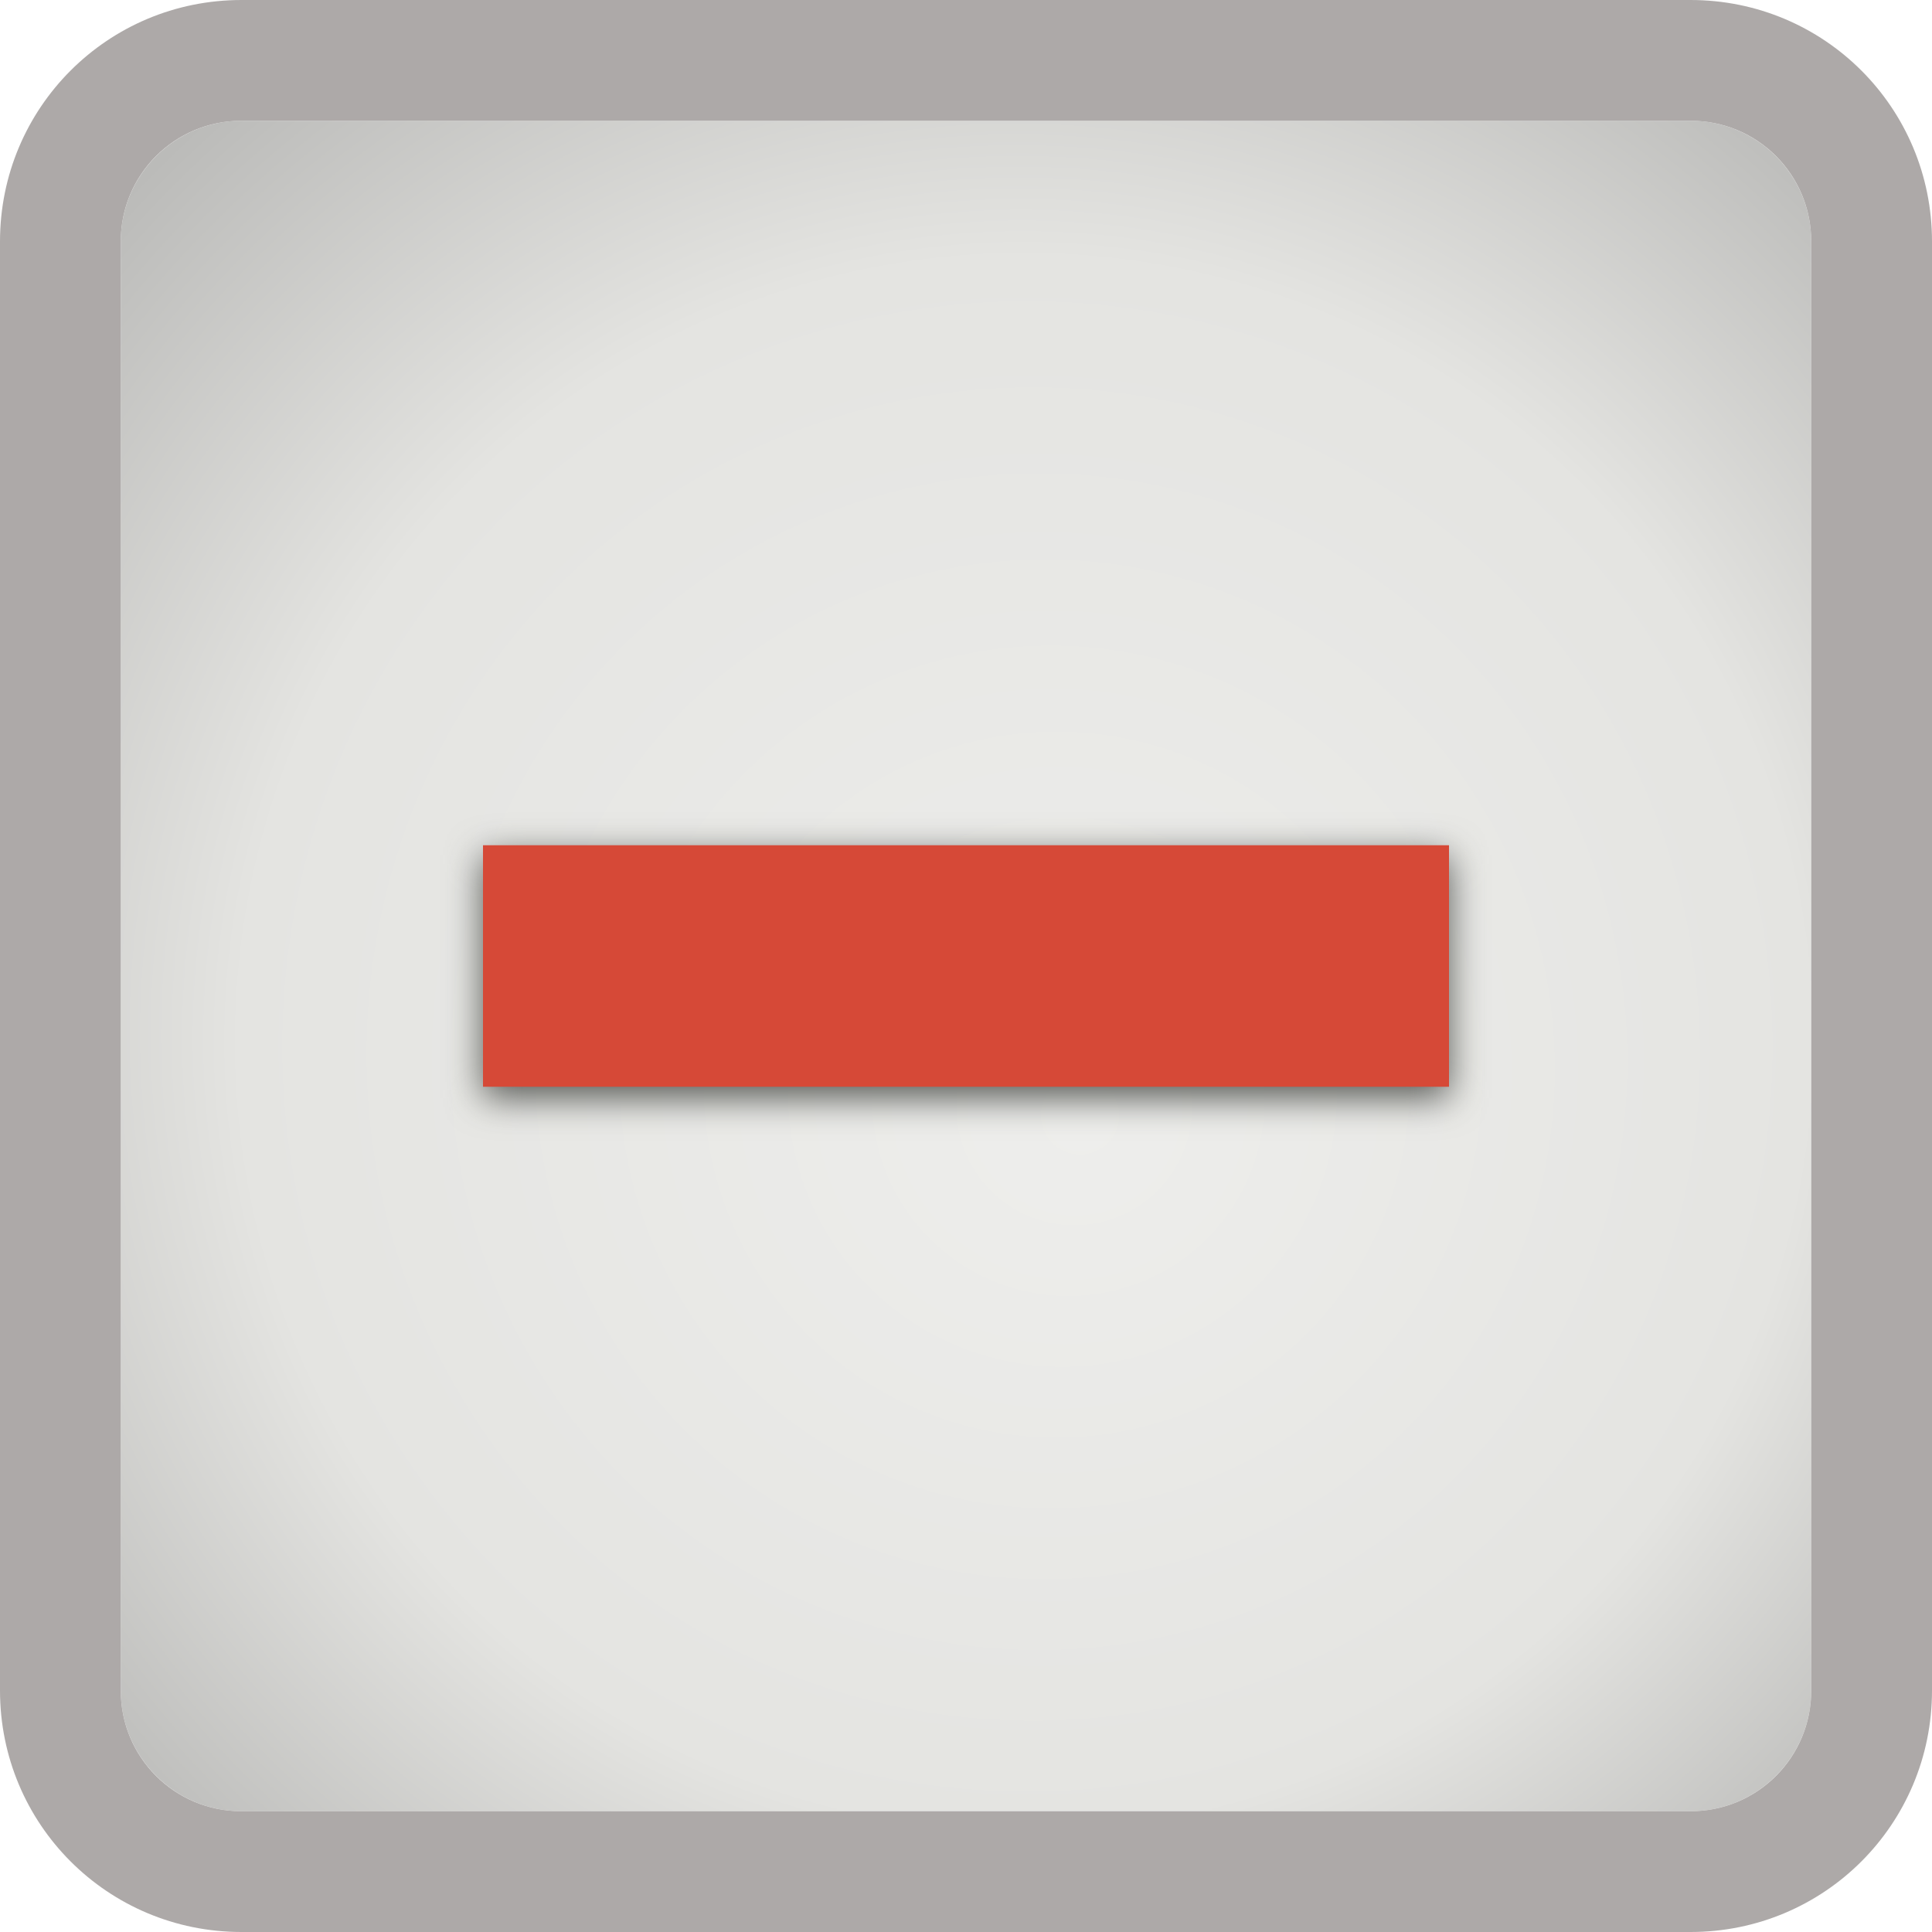
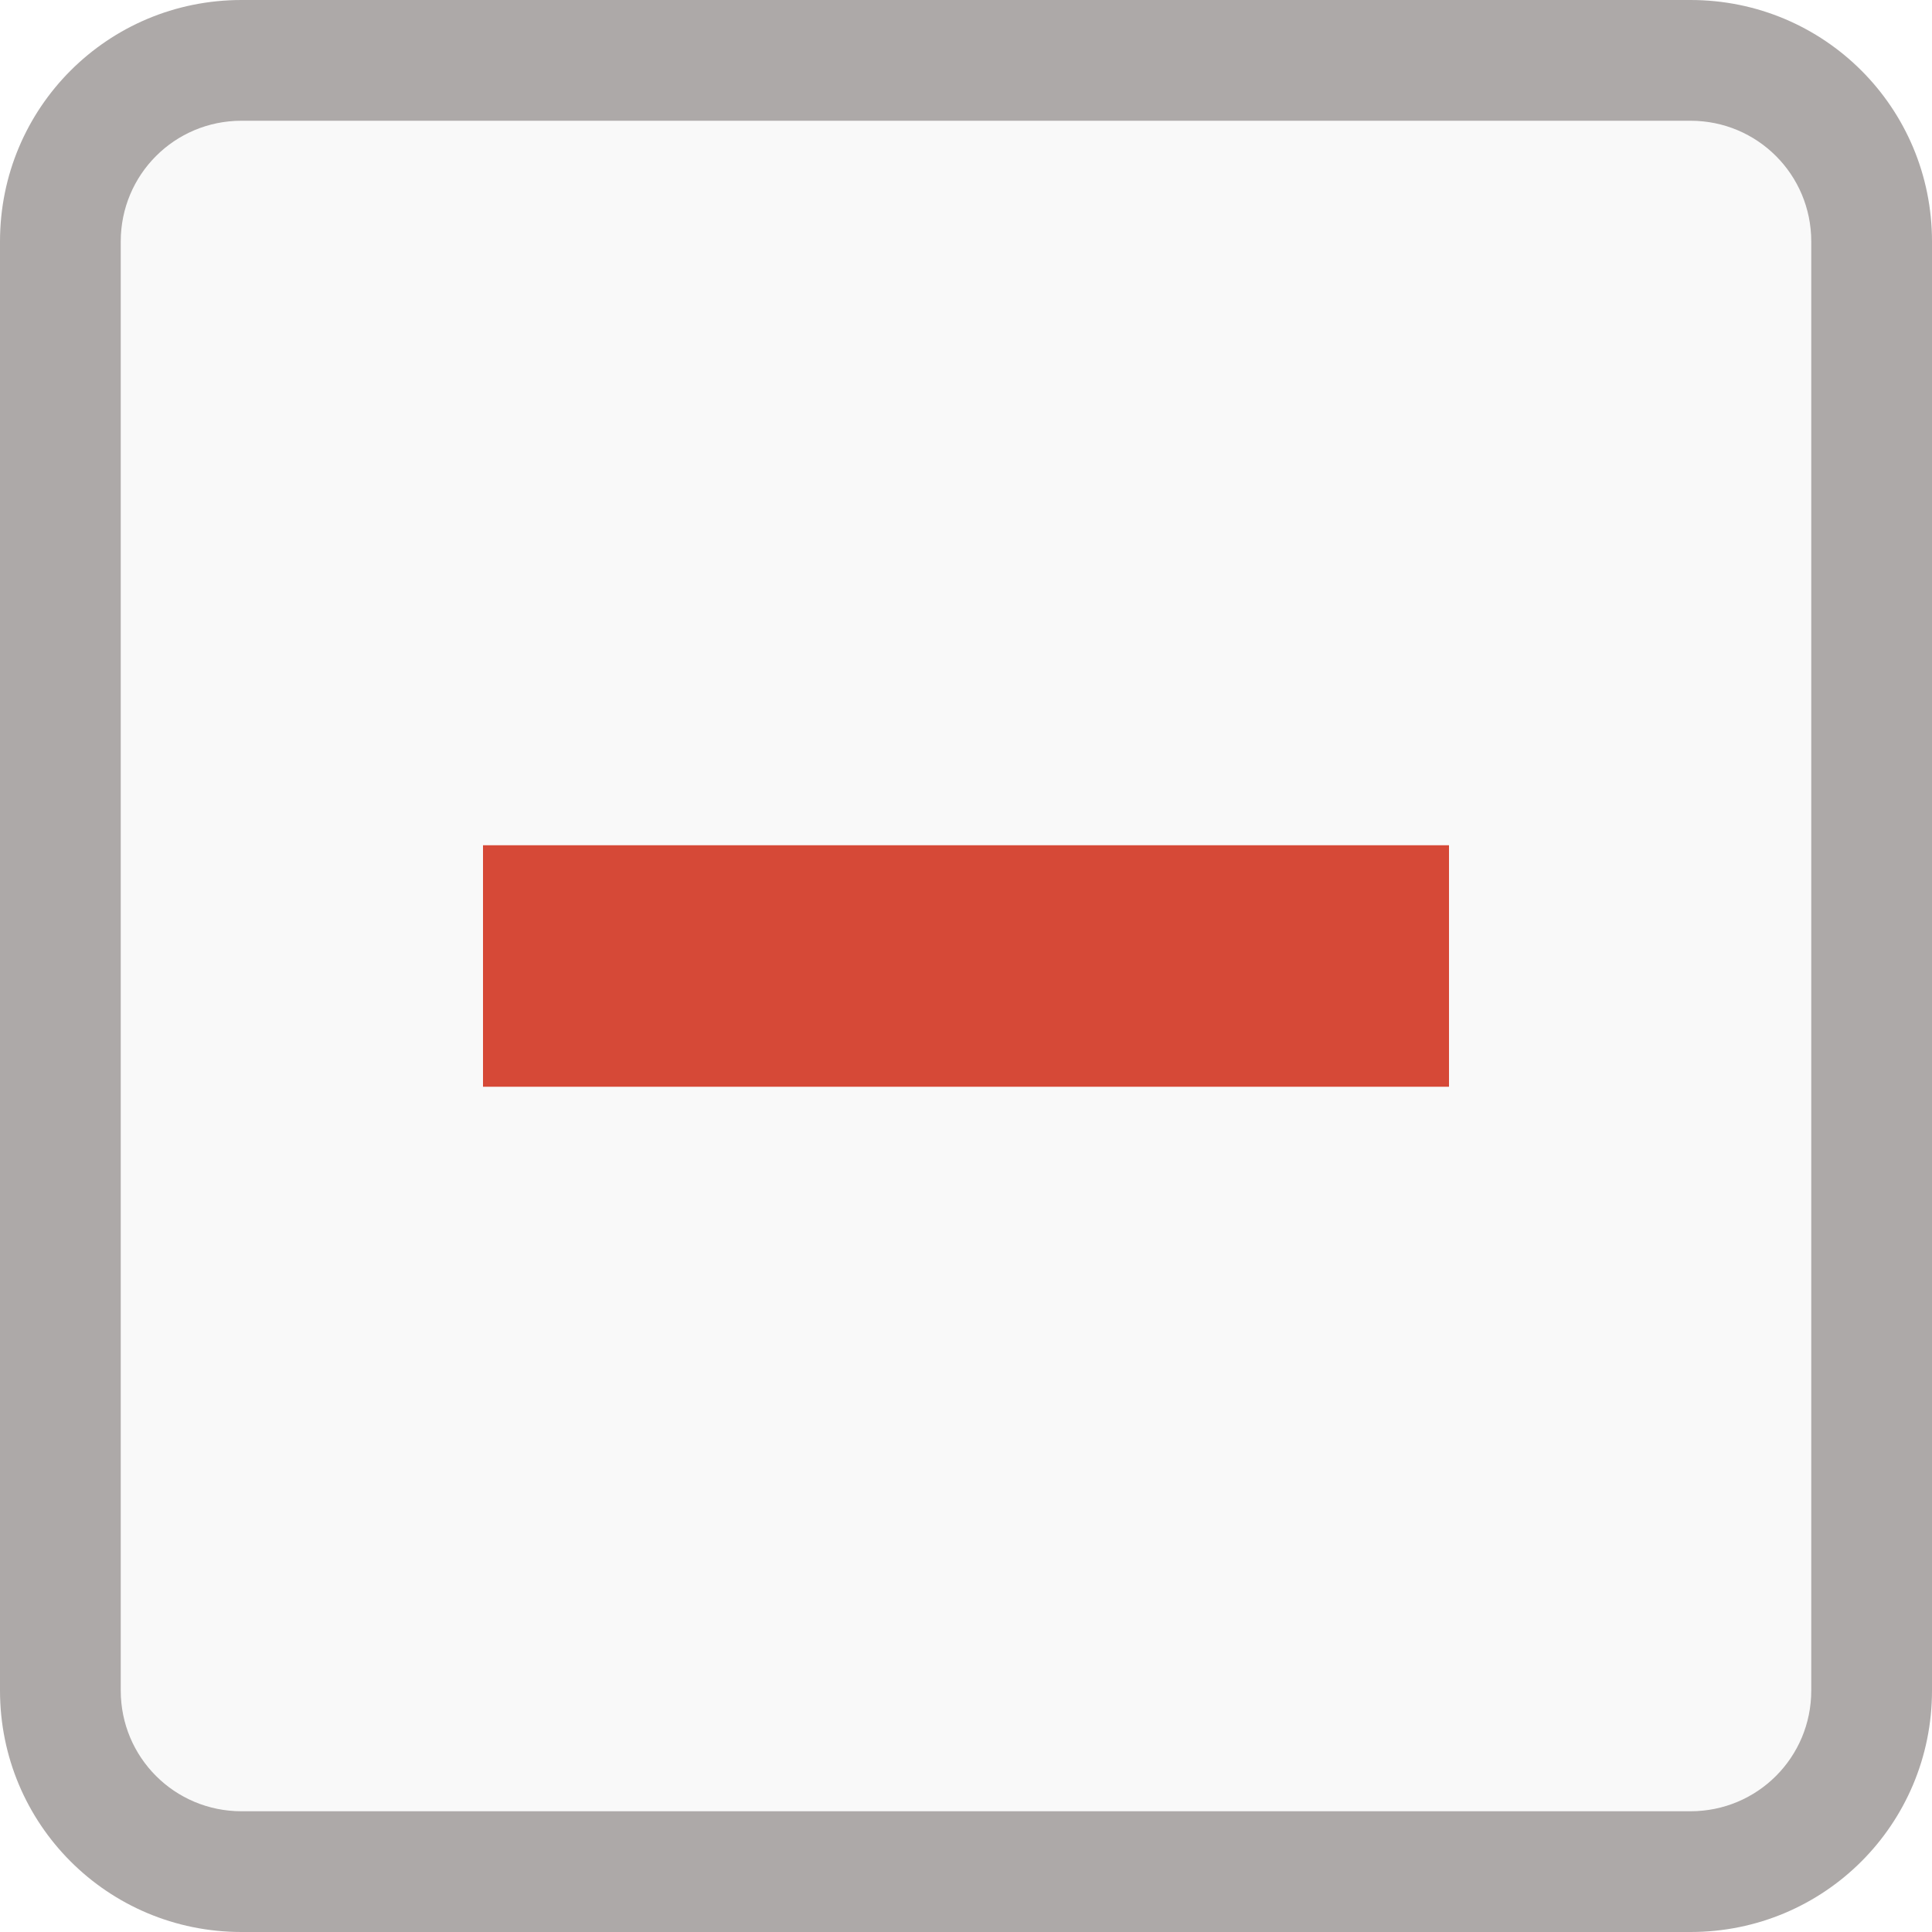
<svg xmlns="http://www.w3.org/2000/svg" xmlns:xlink="http://www.w3.org/1999/xlink" width="16" height="16" id="svg2" version="1.1">
  <defs id="defs4">
    <radialGradient xlink:href="#linearGradient3802" id="radialGradient3810" cx="8" cy="8" fx="7.958" fy="8.849" r="7" gradientUnits="userSpaceOnUse" gradientTransform="matrix(1.285714,-3.0612245e-8,3.0612246e-8,1.285714,-2.285715,-2.285714)" />
    <linearGradient id="linearGradient3802">
      <stop style="stop-color:#eeeeec;stop-opacity:1;" offset="0" id="stop3804" />
      <stop id="stop3812" offset="0.5" style="stop-color:#e4e4e1;stop-opacity:1;" />
      <stop style="stop-color:#949493;stop-opacity:1;" offset="1" id="stop3806" />
    </linearGradient>
    <radialGradient r="7" fy="8.849" fx="7.958" cy="8" cx="8" gradientTransform="matrix(1.285714,-3.0612245e-8,3.0612246e-8,1.285714,-2.285715,-2.285714)" gradientUnits="userSpaceOnUse" id="radialGradient3006" xlink:href="#linearGradient3802" />
-     <radialGradient xlink:href="#linearGradient3802" id="radialGradient3784" cx="8" cy="8" fx="8.522" fy="8.683" r="7" gradientUnits="userSpaceOnUse" gradientTransform="matrix(1.857143,-6.3176109e-8,6.3176109e-8,1.857143,-6.857144,-6.857142)" />
    <filter color-interpolation-filters="sRGB" id="filter3971" x="-0.045" width="1.09" y="-0.18" height="1.36">
      <feGaussianBlur stdDeviation="0.15" id="feGaussianBlur3973" />
    </filter>
  </defs>
  <g id="layer1" transform="translate(0,-1036.362)">
-     <rect style="fill:url(#radialGradient3784);fill-opacity:1;stroke:none" id="rect3757" width="14" height="14" x="1" y="1" transform="translate(0,1036.362)" rx="1" ry="1" />
+     <rect style="fill:#f9f9f9;fill-opacity:1;stroke:none" id="rect3757" width="14" height="14" x="1" y="1" transform="translate(0,1036.362)" rx="1" ry="1" />
    <path style="fill:#ada9a8;fill-opacity:1;stroke:none" d="M 2 0 C 0.892 0 3.2526065e-18 0.892 0 2 L 0 14 C 0 15.108 0.892 16 2 16 L 14 16 C 15.108 16 16 15.108 16 14 L 16 2 C 16 0.892 15.108 3.2526065e-18 14 0 L 2 0 z M 2 1 L 14 1 C 14.554 1 15 1.446 15 2 L 15 14 C 15 14.554 14.554 15 14 15 L 2 15 C 1.446 15 1 14.554 1 14 L 1 2 C 1 1.446 1.446 1 2 1 z " transform="translate(0,1036.362)" id="rect3752" />
-     <rect style="fill:#555753;fill-opacity:1;stroke:none;filter:url(#filter3971)" id="rect3931-1" width="8" height="2" x="4" y="1043.451" />
    <rect style="fill:#d64937;fill-opacity:1;stroke:none" id="rect3931" width="8" height="2" x="4" y="1043.362" />
  </g>
</svg>
